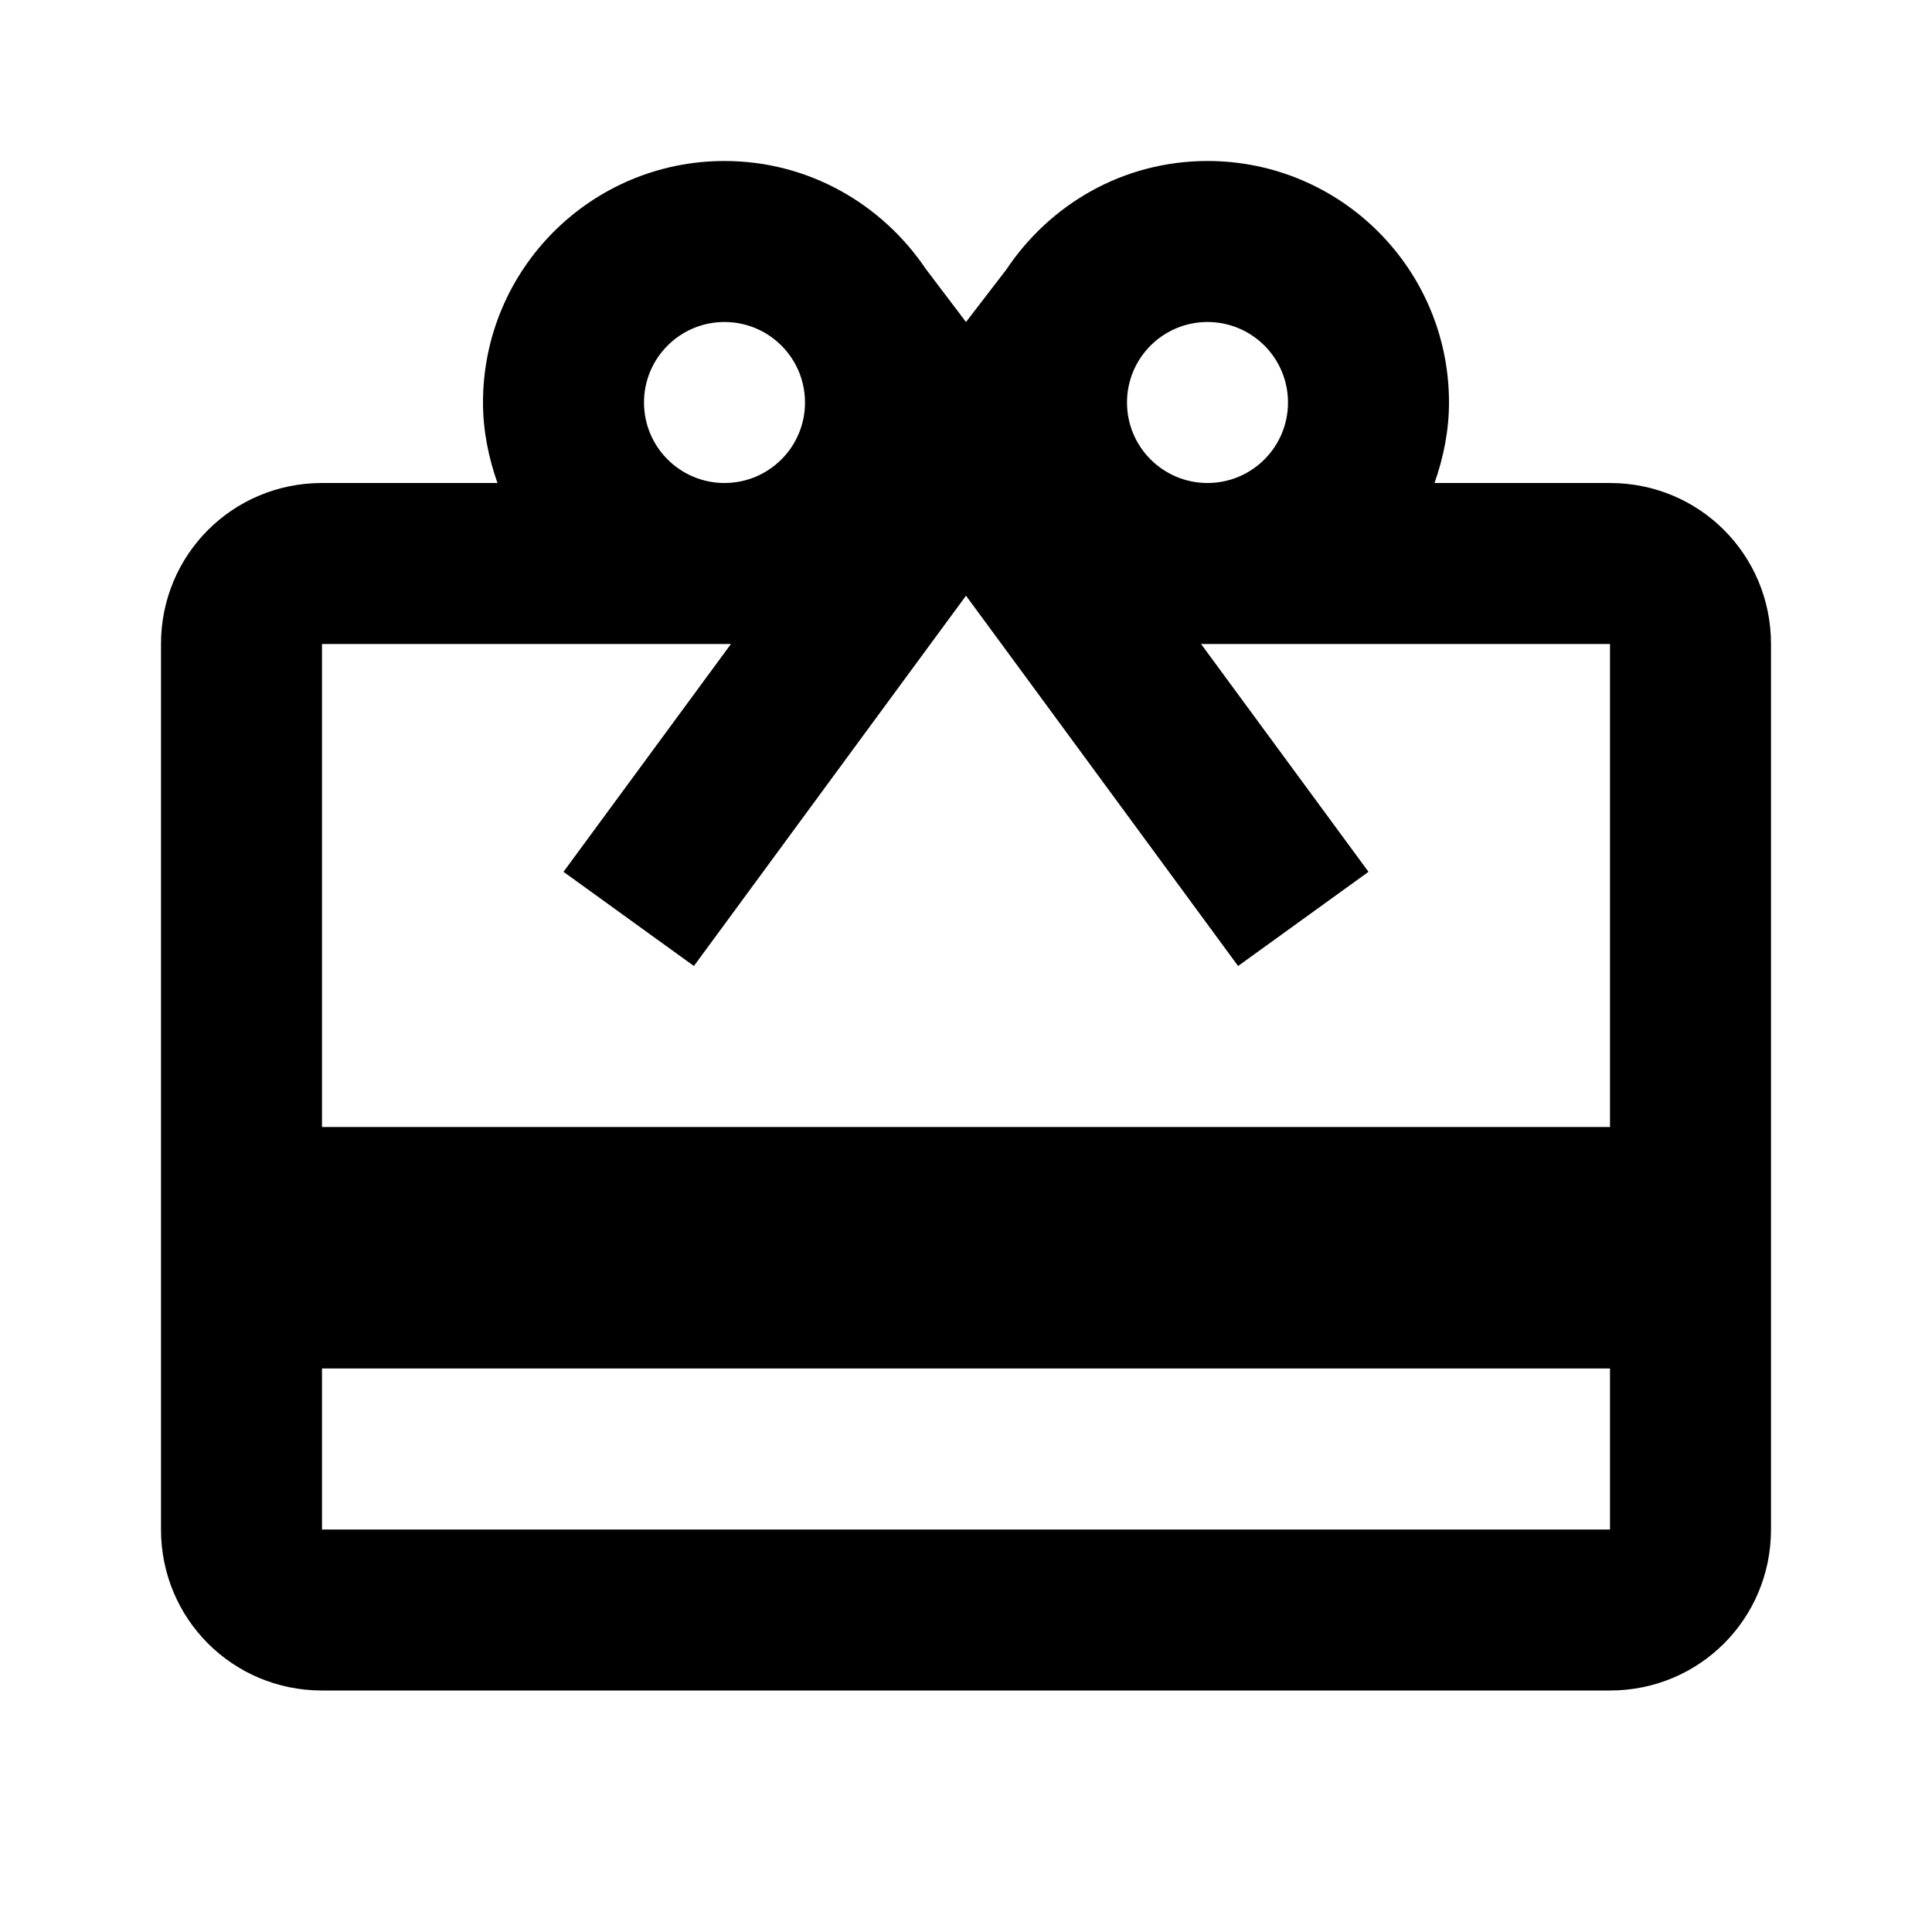
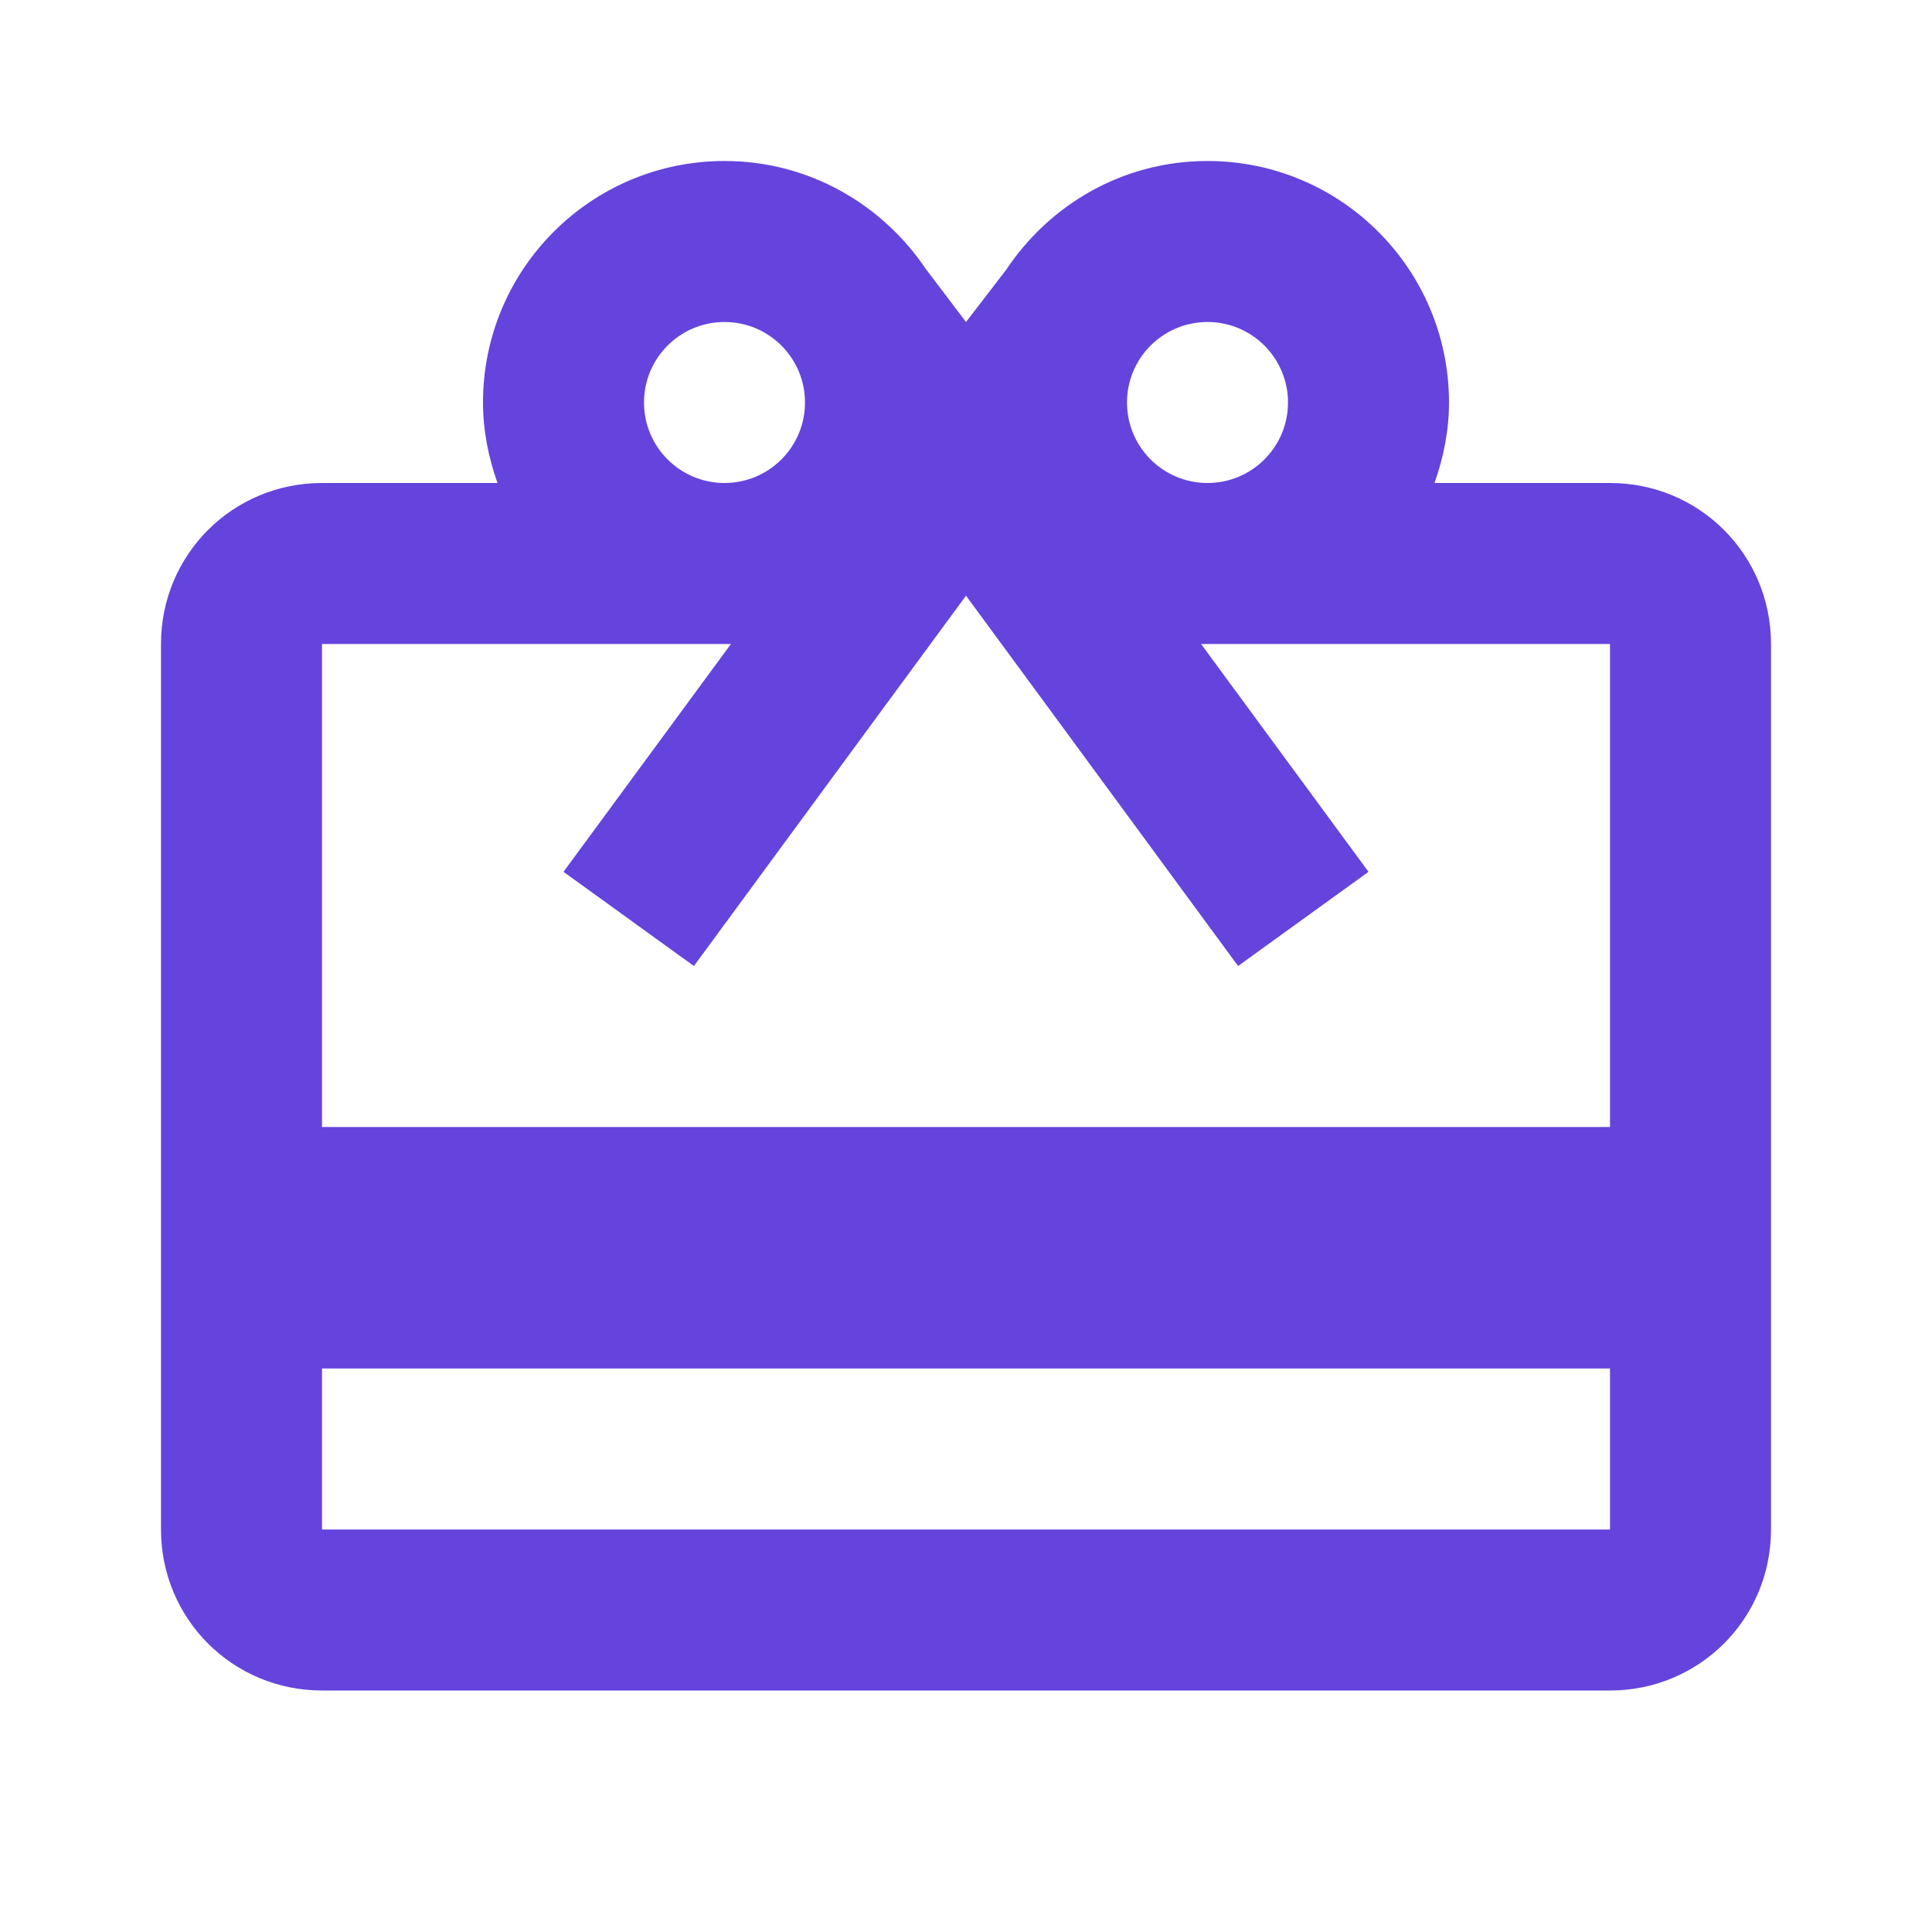
- <svg xmlns="http://www.w3.org/2000/svg" version="1.1" width="24" height="24" viewBox="0 0 24 24">
+ <svg xmlns="http://www.w3.org/2000/svg" version="1.1" width="24" height="24" viewBox="0 0 24 24" fill="#6543DD">
  <path d="M20,14H4V8H9.08L7,10.83L8.62,12L11,8.76L12,7.4L13,8.76L15.38,12L17,10.83L14.92,8H20M20,19H4V17H20M9,4A1,1 0 0,1 10,5A1,1 0 0,1 9,6A1,1 0 0,1 8,5A1,1 0 0,1 9,4M15,4A1,1 0 0,1 16,5A1,1 0 0,1 15,6A1,1 0 0,1 14,5A1,1 0 0,1 15,4M20,6H17.82C17.93,5.69 18,5.35 18,5A3,3 0 0,0 15,2C13.95,2 13.04,2.54 12.5,3.35L12,4L11.5,3.34C10.96,2.54 10.05,2 9,2A3,3 0 0,0 6,5C6,5.35 6.07,5.69 6.18,6H4C2.89,6 2,6.89 2,8V19C2,20.11 2.89,21 4,21H20C21.11,21 22,20.11 22,19V8C22,6.89 21.11,6 20,6Z" />
</svg>
